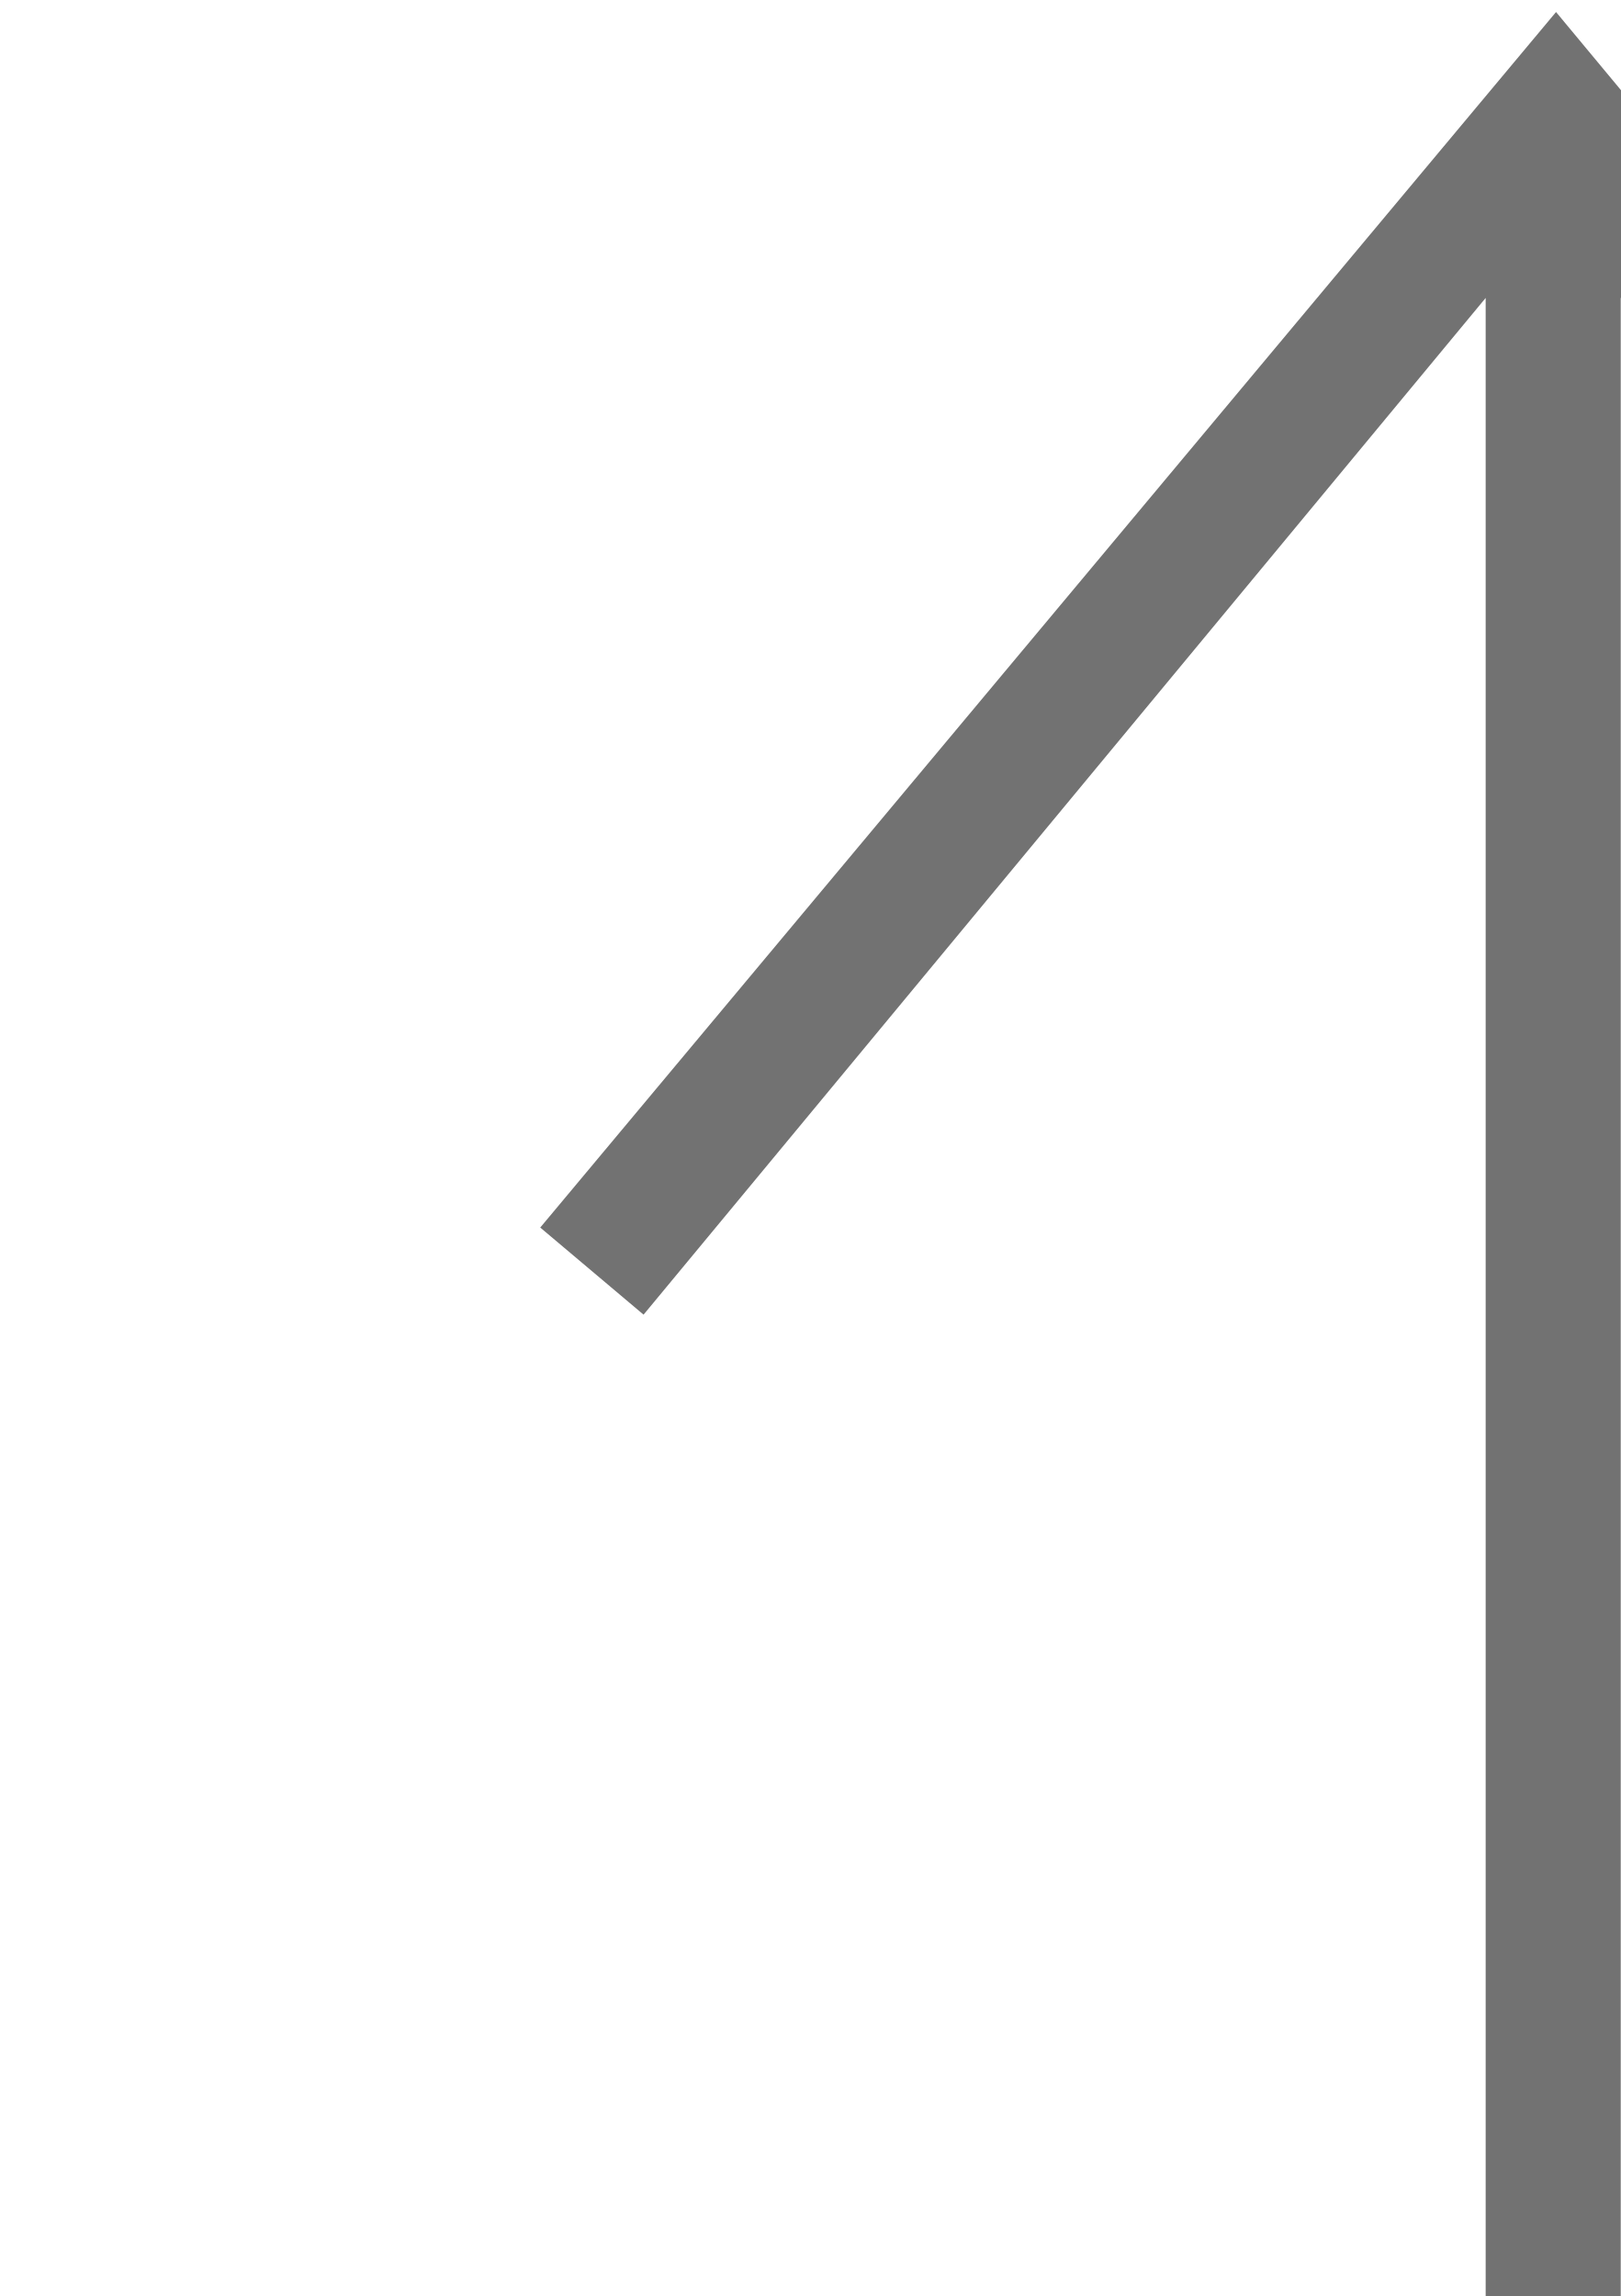
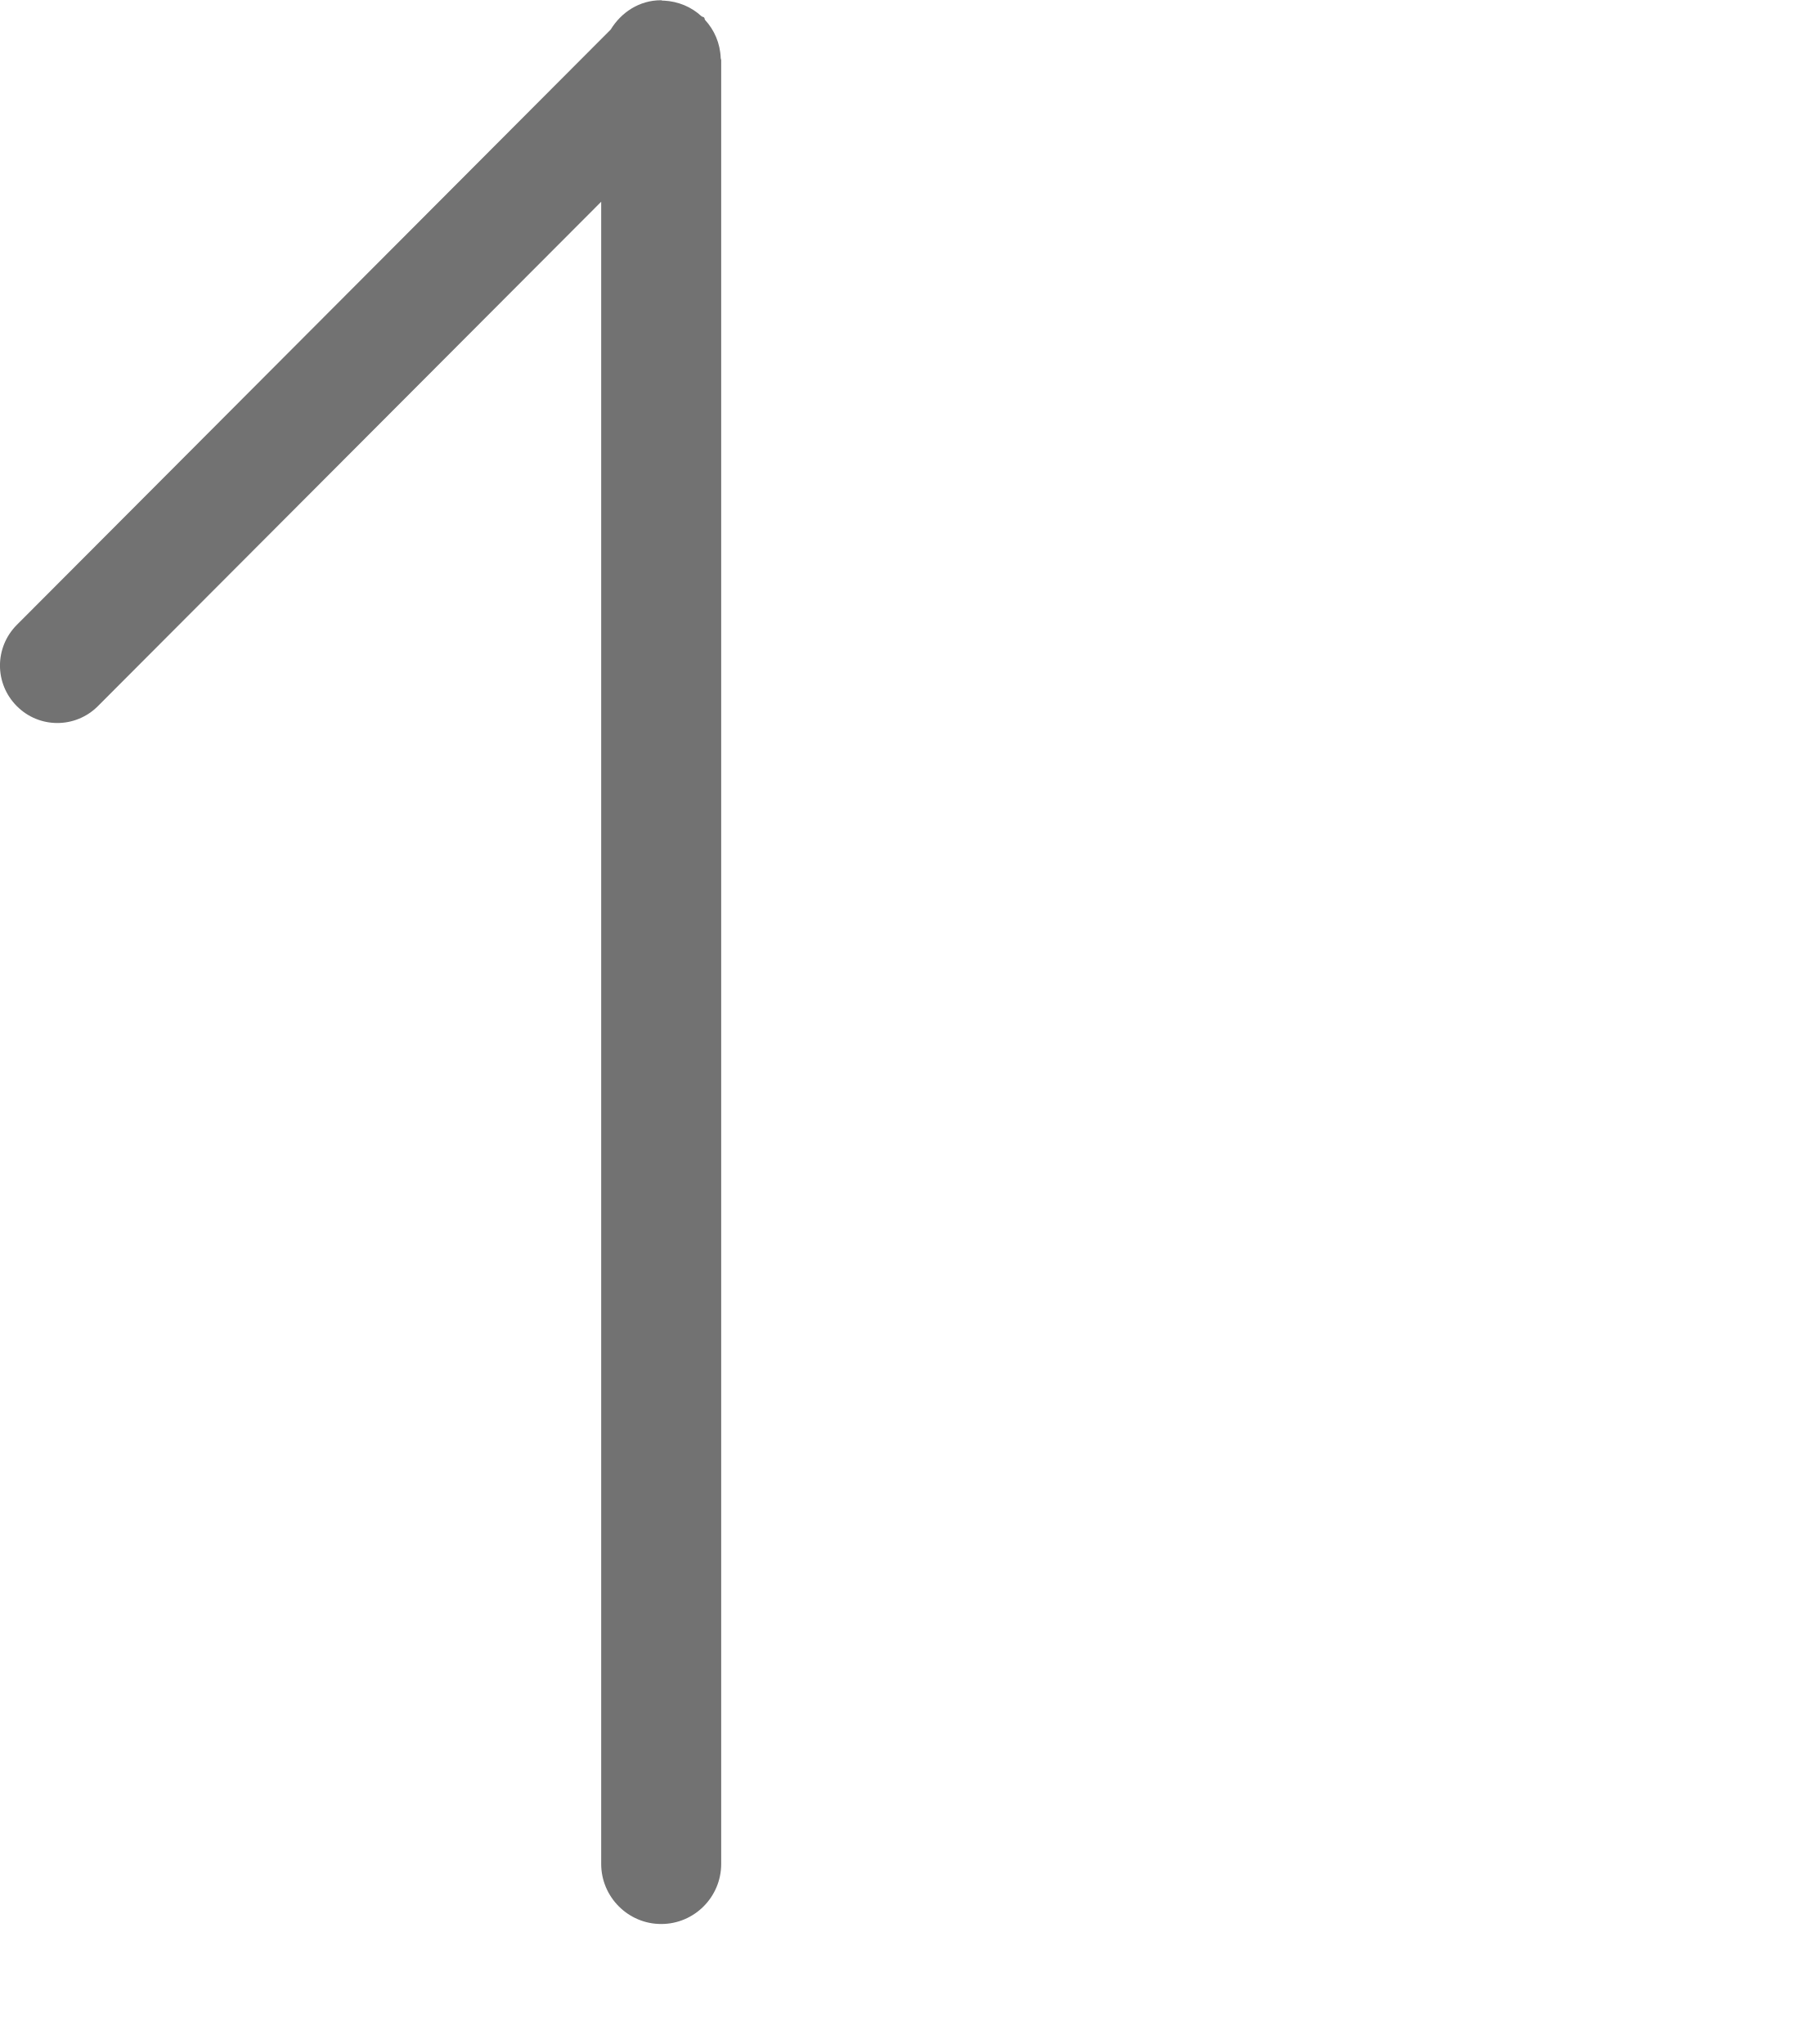
- <svg xmlns="http://www.w3.org/2000/svg" fill="#727272" width="12" height="17" fill-rule="evenodd" clip-rule="evenodd">
-   <path d="M11 2.206l-6.235 7.528-.765-.645 7.521-9 7.479 9-.764.646-6.236-7.53v21.884h-1v-21.883z" />
+ <svg xmlns="http://www.w3.org/2000/svg" width="15" height="17" viewBox="0 0 15 17" fill="none">
+   <path fill-rule="evenodd" clip-rule="evenodd" d="M8.16 15.865ZM5.834 0.136C5.75 0.058 5.641 0.011 5.518 0.005L5.515 0.006C5.512 0.006 5.508 0.005 5.505 0.004C5.502 0.003 5.499 0.002 5.496 0.002C5.317 0.002 5.166 0.102 5.078 0.246L0.14 5.197C-0.047 5.385 -0.047 5.686 0.14 5.873C0.326 6.06 0.627 6.06 0.814 5.873L4.999 1.678L4.999 15.502C4.999 15.777 5.223 16.002 5.498 16.002C5.774 16.002 5.997 15.777 5.997 15.502L5.997 0.502C5.997 0.498 5.996 0.495 5.995 0.492C5.994 0.489 5.993 0.486 5.993 0.483L5.993 0.482C5.988 0.359 5.94 0.25 5.863 0.166C5.86 0.163 5.86 0.159 5.859 0.155C5.858 0.151 5.857 0.148 5.854 0.145C5.851 0.142 5.847 0.141 5.843 0.14C5.84 0.139 5.837 0.138 5.834 0.136Z" fill="#727272" />
</svg>
